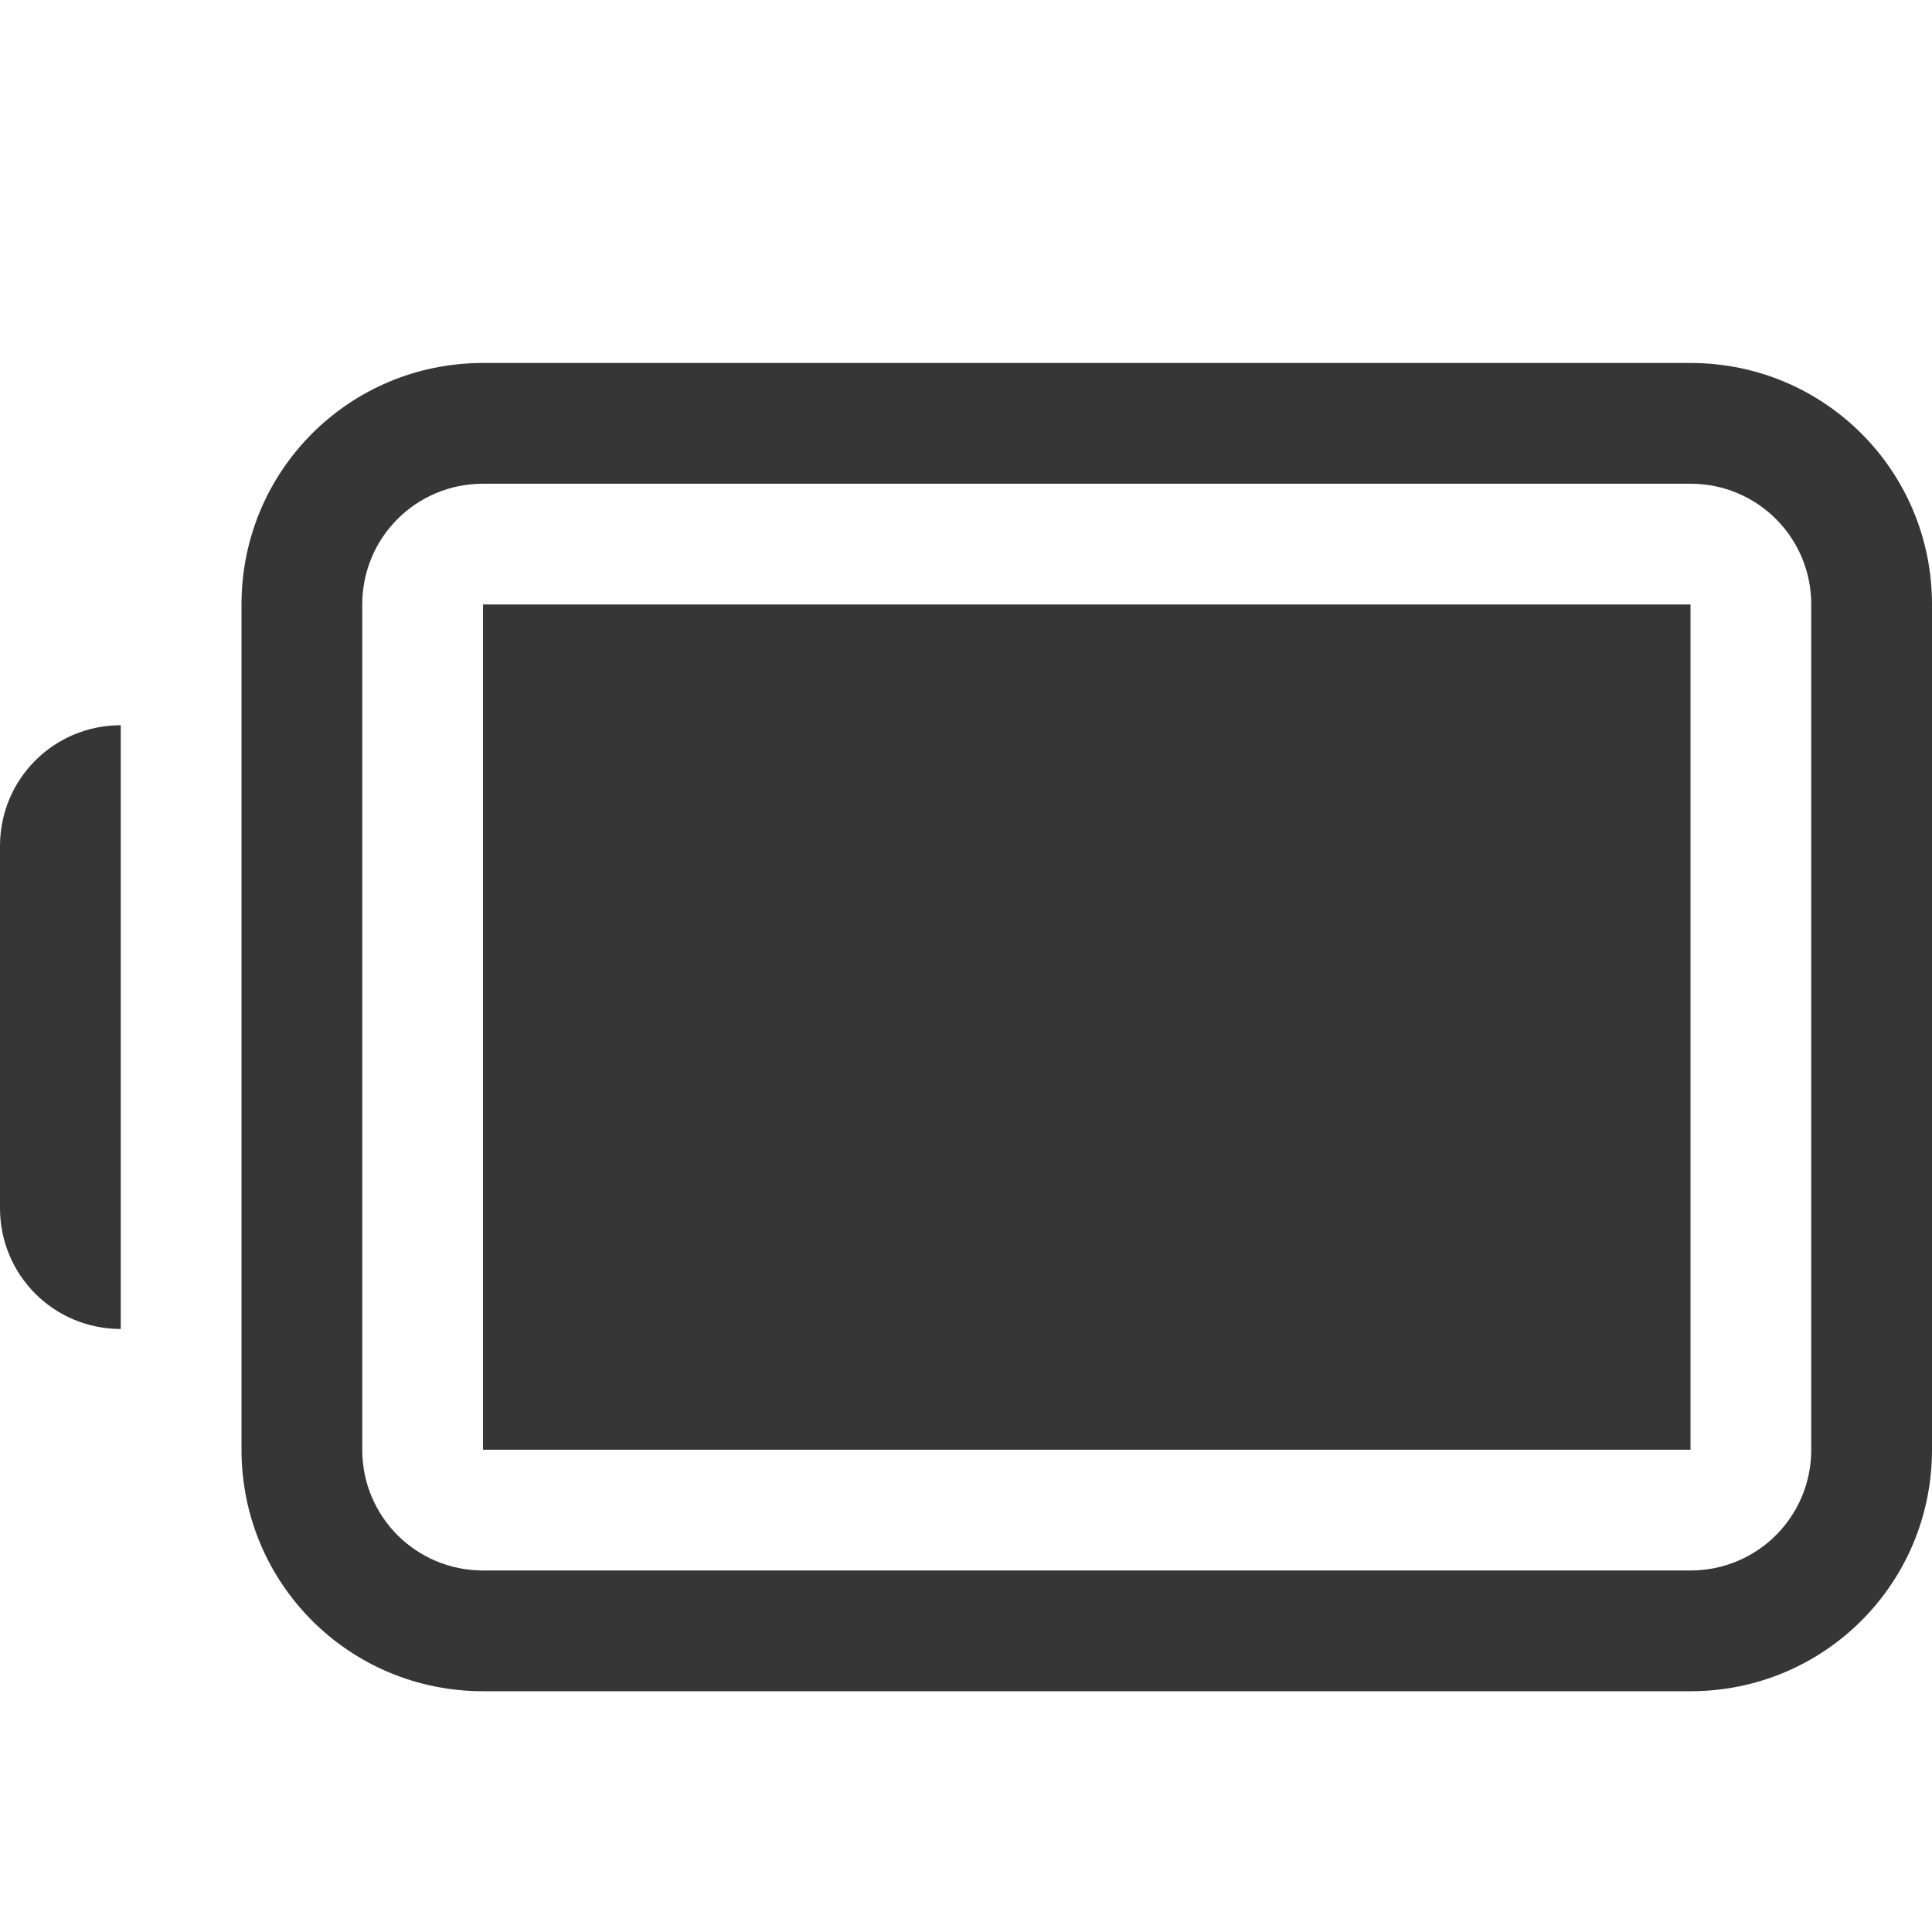
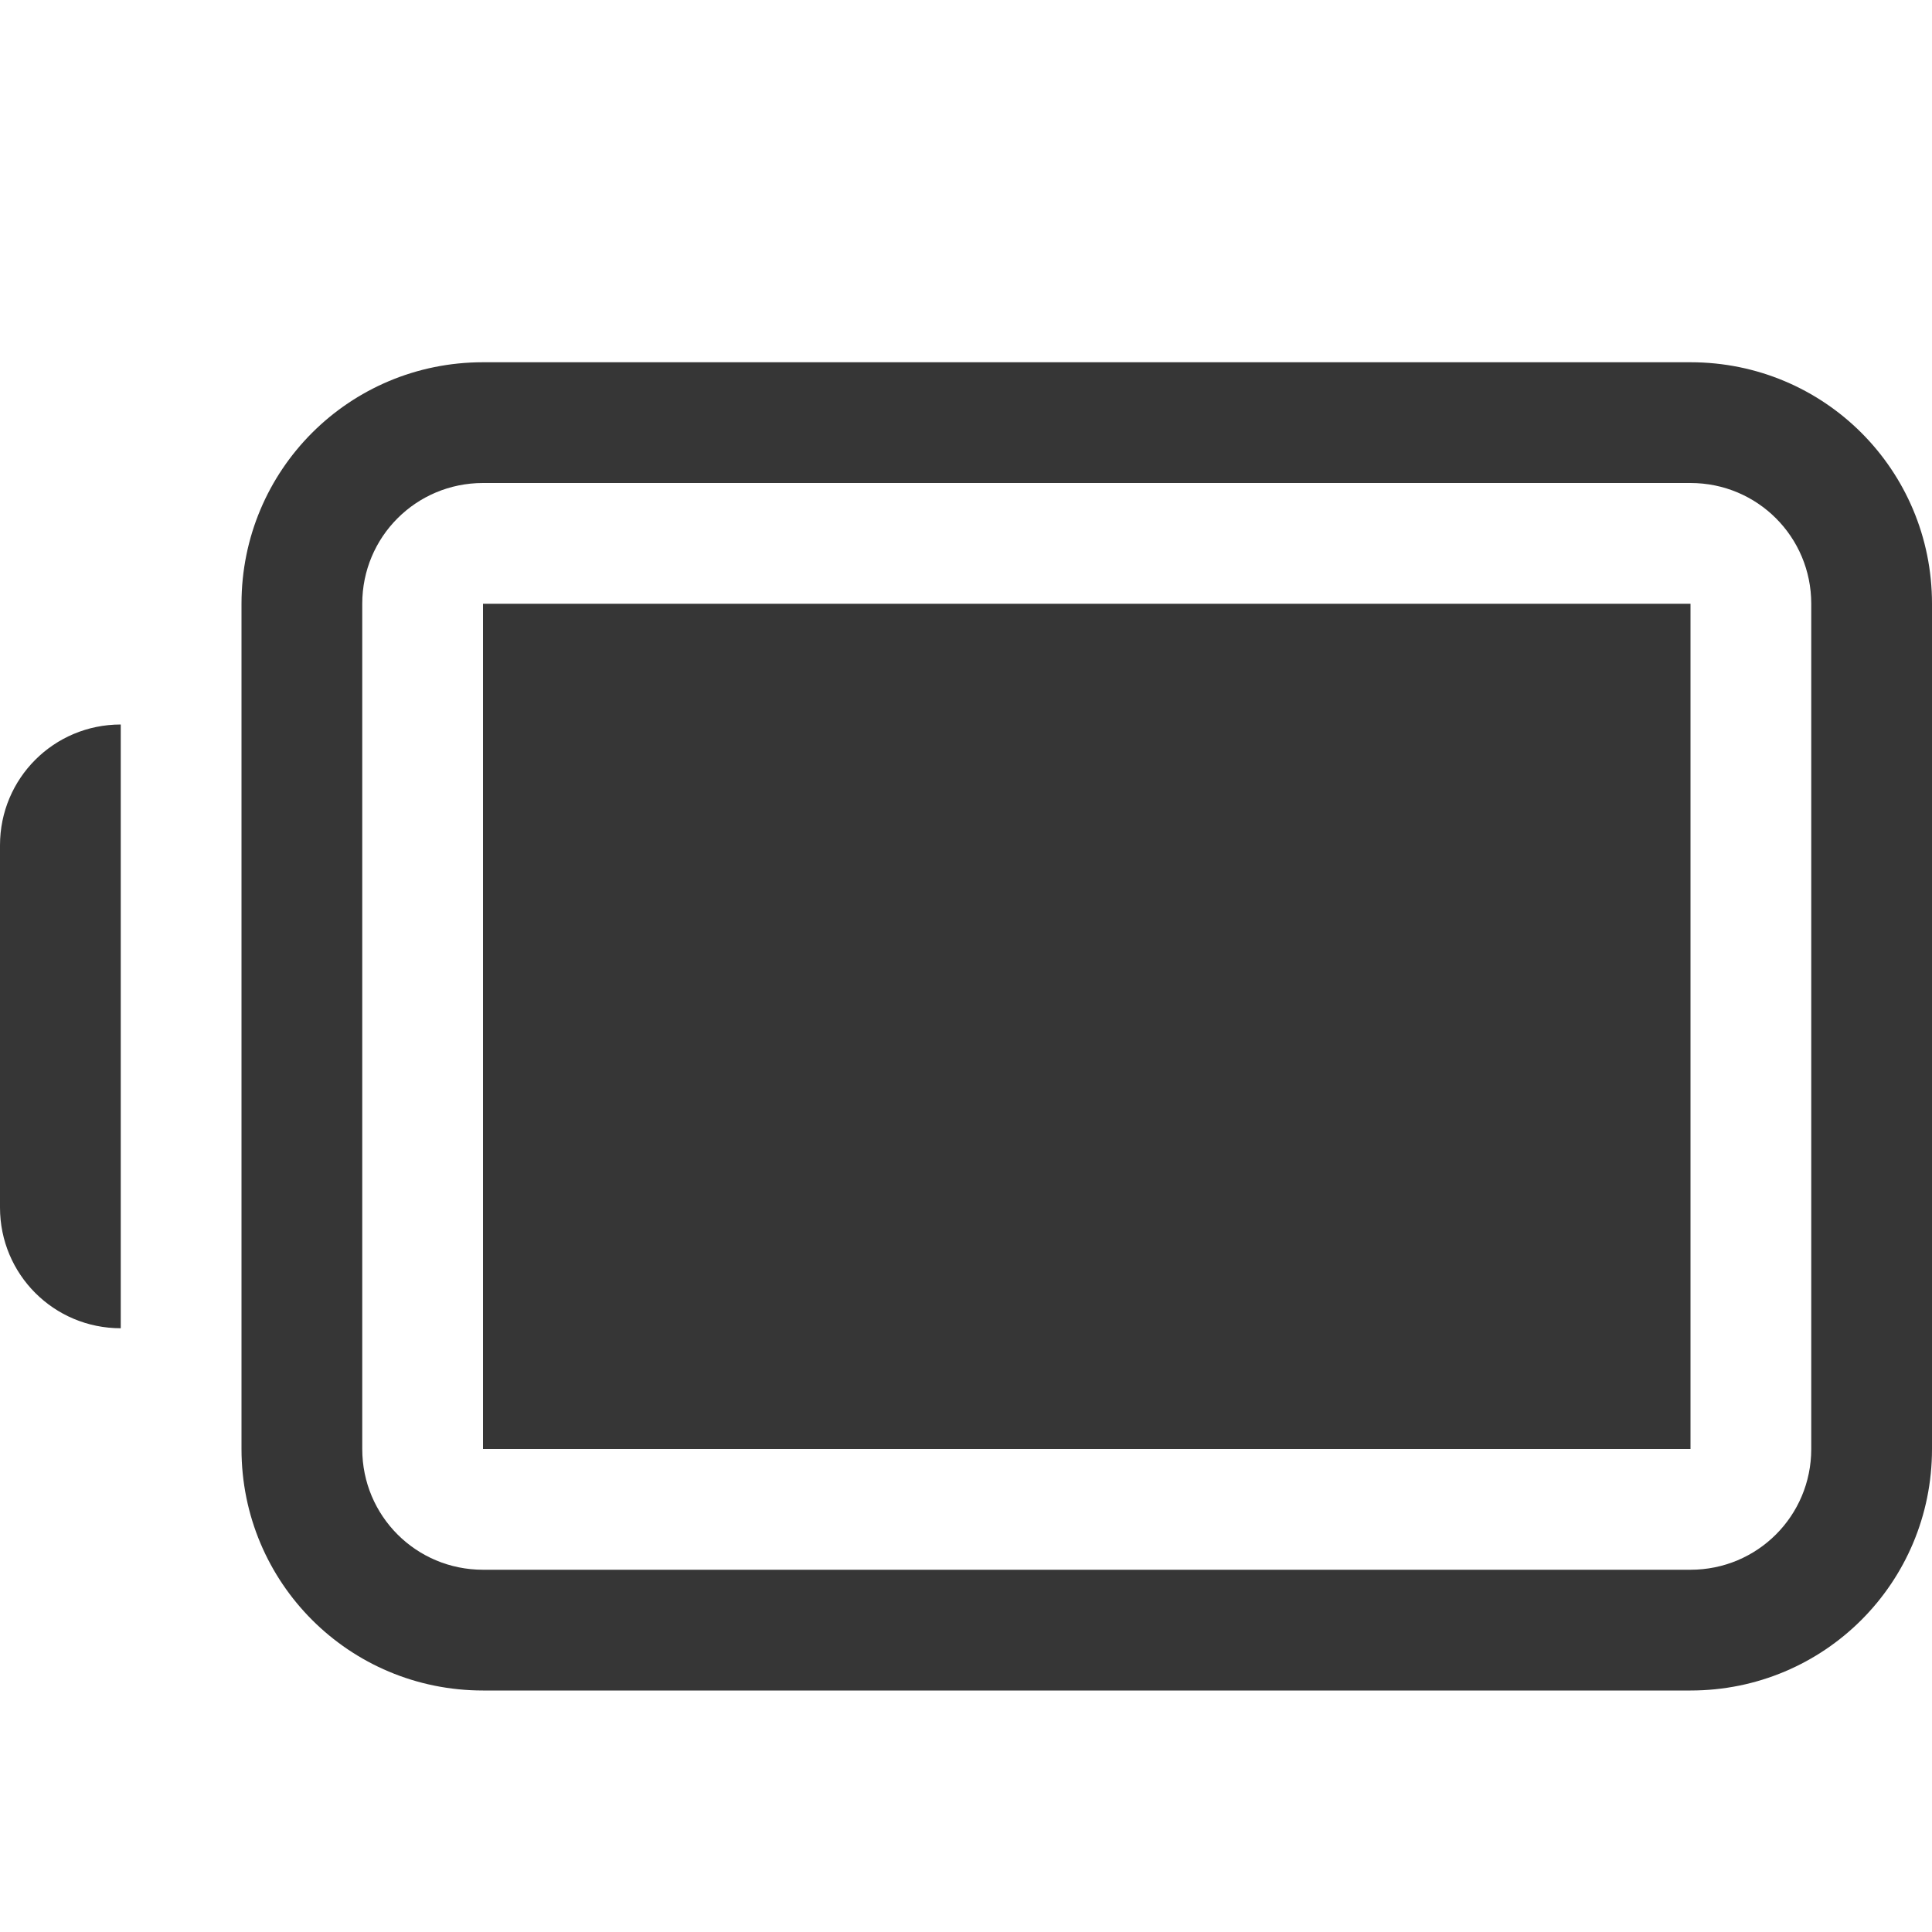
<svg xmlns="http://www.w3.org/2000/svg" width="16" height="16" viewBox="0 0 16 16" version="1.1" id="svg5">
  <defs id="defs2">
    <style id="current-color-scheme" type="text/css">
        .ColorScheme-Text { color:#363636; }
     </style>
  </defs>
-   <path d="m 1,6.006 c -0.554,0 -1,0.446 -1,1 v 3 c 0,0.554 0.446,1 1,1 z m 3,-3 c -1.108,0 -2,0.892 -2,2 v 7 c 0,1.108 0.892,2 2,2 h 10 c 1.108,0 2,-0.892 2,-2 V 5.006 c 0,-1.108 -0.892,-2 -2,-2 z m 0,1 h 10 c 0.554,0 1,0.446 1,1 v 7 c 0,0.554 -0.446,1 -1,1 H 4 c -0.554,0 -1,-0.446 -1,-1 V 5.006 c 0,-0.554 0.446,-1 1,-1 z" id="path1017" class="ColorScheme-Text" style="fill:#363636;fill-opacity:1" />
-   <path d="M 4,5.006 H 14 V 12.006 H 4 Z" id="path1056" class="ColorScheme-Text" style="fill:#363636;fill-opacity:1" />
+   <path d="M 1,6 C 0.446,6 0,6.446 0,7 V 10 C 0,10.554 0.446,11 1,11 Z M 4,3 C 2.892,3 2,3.892 2,5 v 7 c 0,1.108 0.892,2 2,2 h 10 c 1.108,0 2,-0.892 2,-2 V 5 C 16,3.892 15.108,3 14,3 Z m 0,1 h 10 c 0.554,0 1,0.446 1,1 v 7 c 0,0.554 -0.446,1 -1,1 H 4 C 3.446,13 3,12.554 3,12 V 5 C 3,4.446 3.446,4 4,4 Z" id="path1017" class="ColorScheme-Text" style="fill:currentColor;fill-opacity:1" />
+   <path d="m 4,5 h 10 v 7 H 4 Z" id="path1056" class="ColorScheme-Text" style="fill:currentColor;fill-opacity:1" />
</svg>
